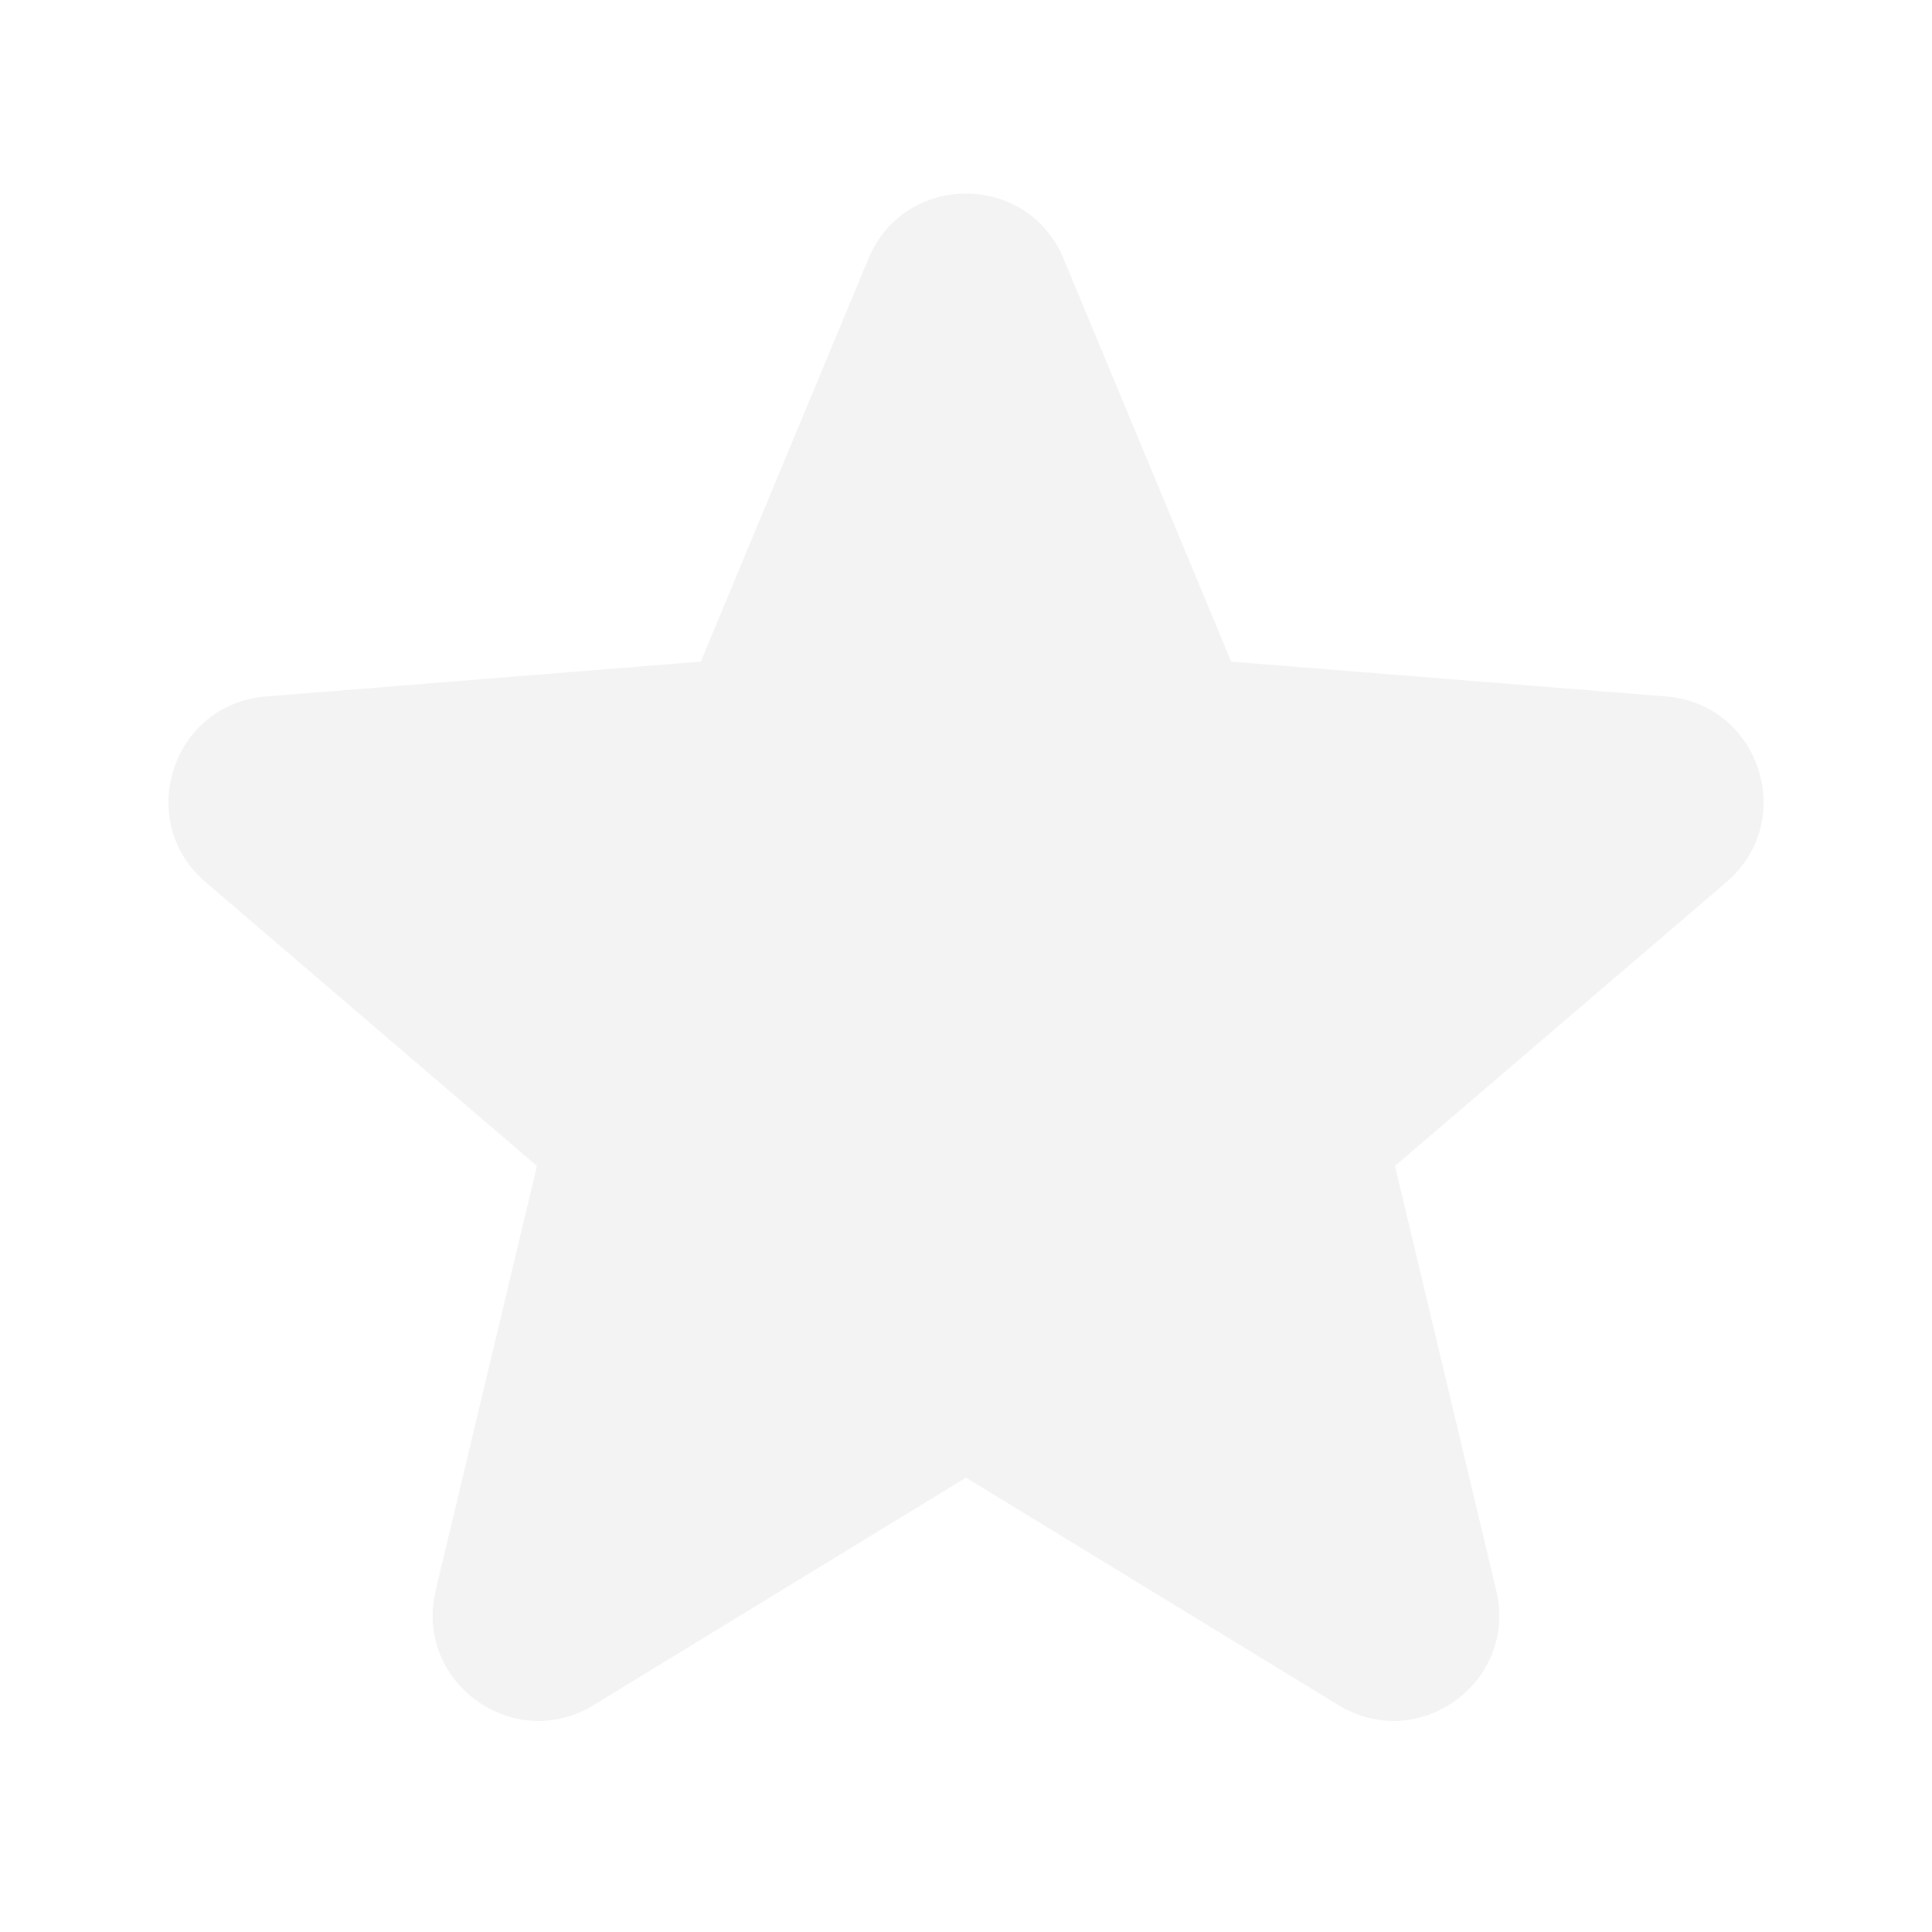
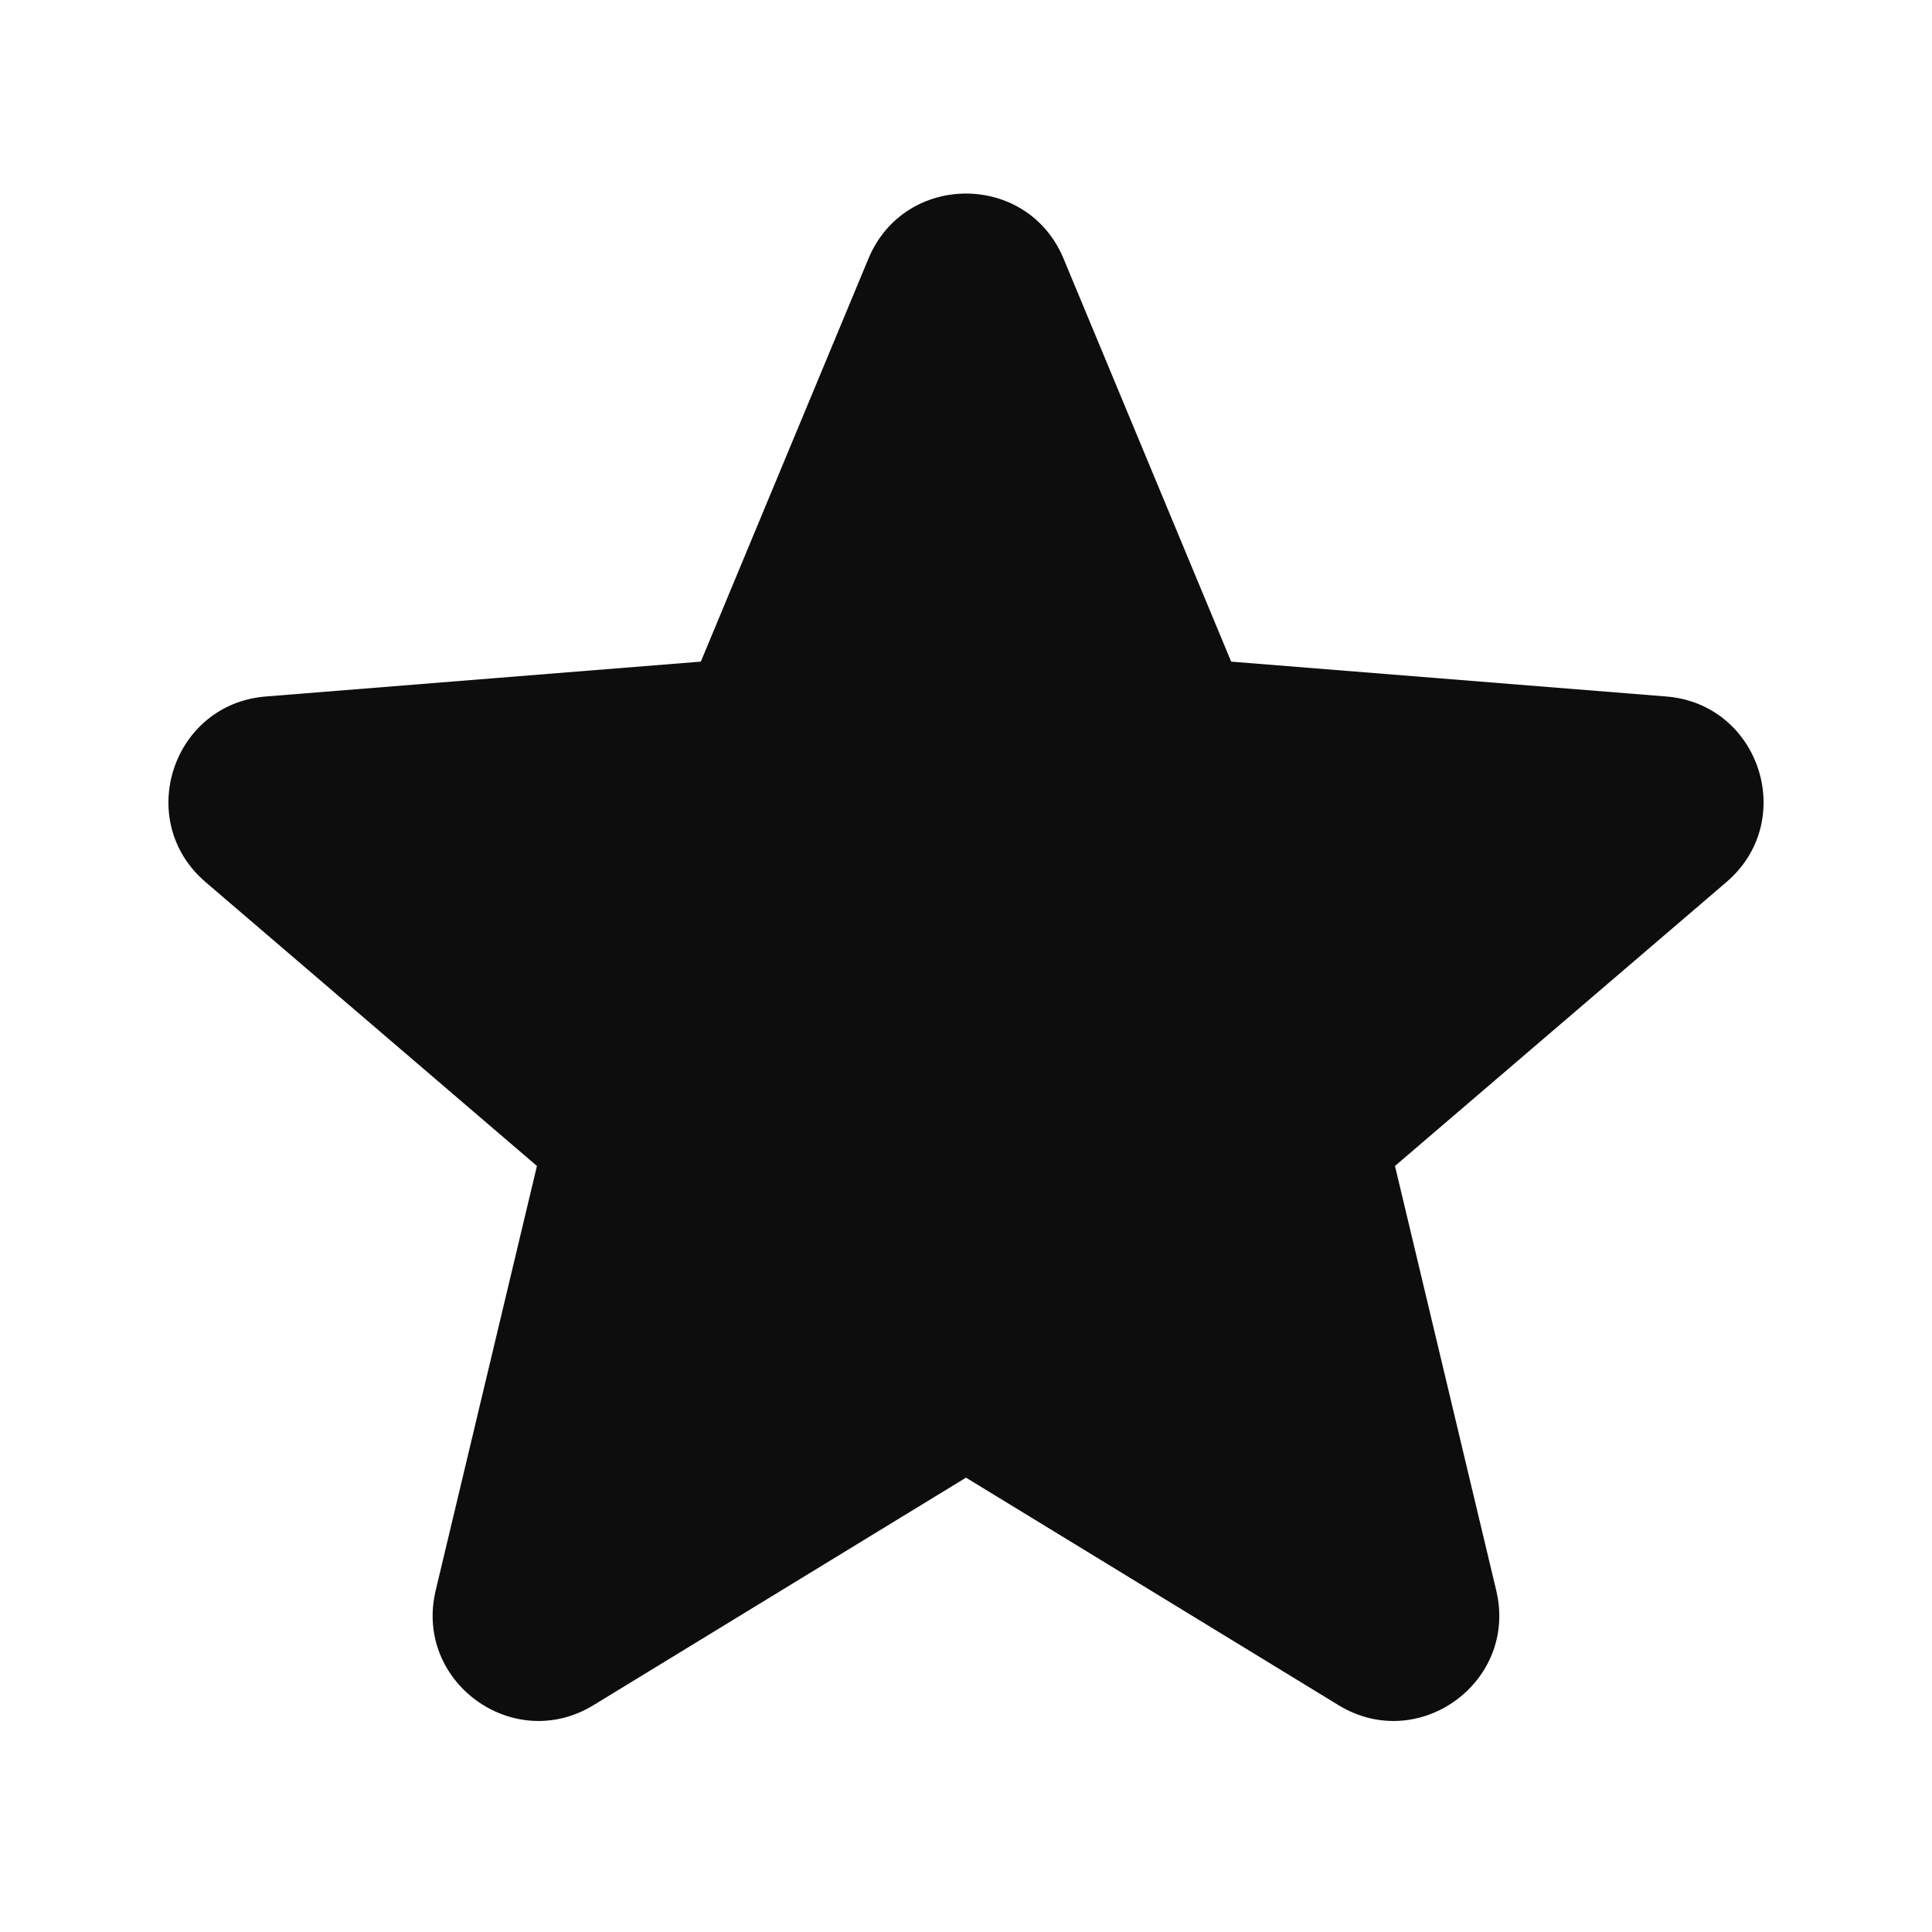
- <svg xmlns="http://www.w3.org/2000/svg" width="24" height="24" viewBox="0 0 24 24" fill="none">
-   <path fill-rule="evenodd" clip-rule="evenodd" d="M10.788 3.213C11.236 2.135 12.764 2.135 13.212 3.213L15.294 8.219L20.698 8.652C21.862 8.745 22.334 10.197 21.447 10.957L17.329 14.484L18.587 19.758C18.858 20.893 17.623 21.791 16.627 21.182L12 18.356L7.373 21.182C6.377 21.791 5.142 20.893 5.412 19.758L6.67 14.484L2.553 10.957C1.666 10.197 2.138 8.745 3.302 8.652L8.706 8.219L10.788 3.213Z" fill="#F2F2F2" fill-opacity="0.949" />
+ <svg xmlns="http://www.w3.org/2000/svg" viewBox="0 0 24 24" fill="currentColor">
+   <path fill-rule="evenodd" clip-rule="evenodd" d="M10.788 3.213C11.236 2.135 12.764 2.135 13.212 3.213L15.294 8.219L20.698 8.652C21.862 8.745 22.334 10.197 21.447 10.957L17.329 14.484L18.587 19.758C18.858 20.893 17.623 21.791 16.627 21.182L12 18.356L7.373 21.182C6.377 21.791 5.142 20.893 5.412 19.758L6.67 14.484L2.553 10.957C1.666 10.197 2.138 8.745 3.302 8.652L8.706 8.219L10.788 3.213Z" fill="#currentColor" fill-opacity="0.949" />
</svg>
